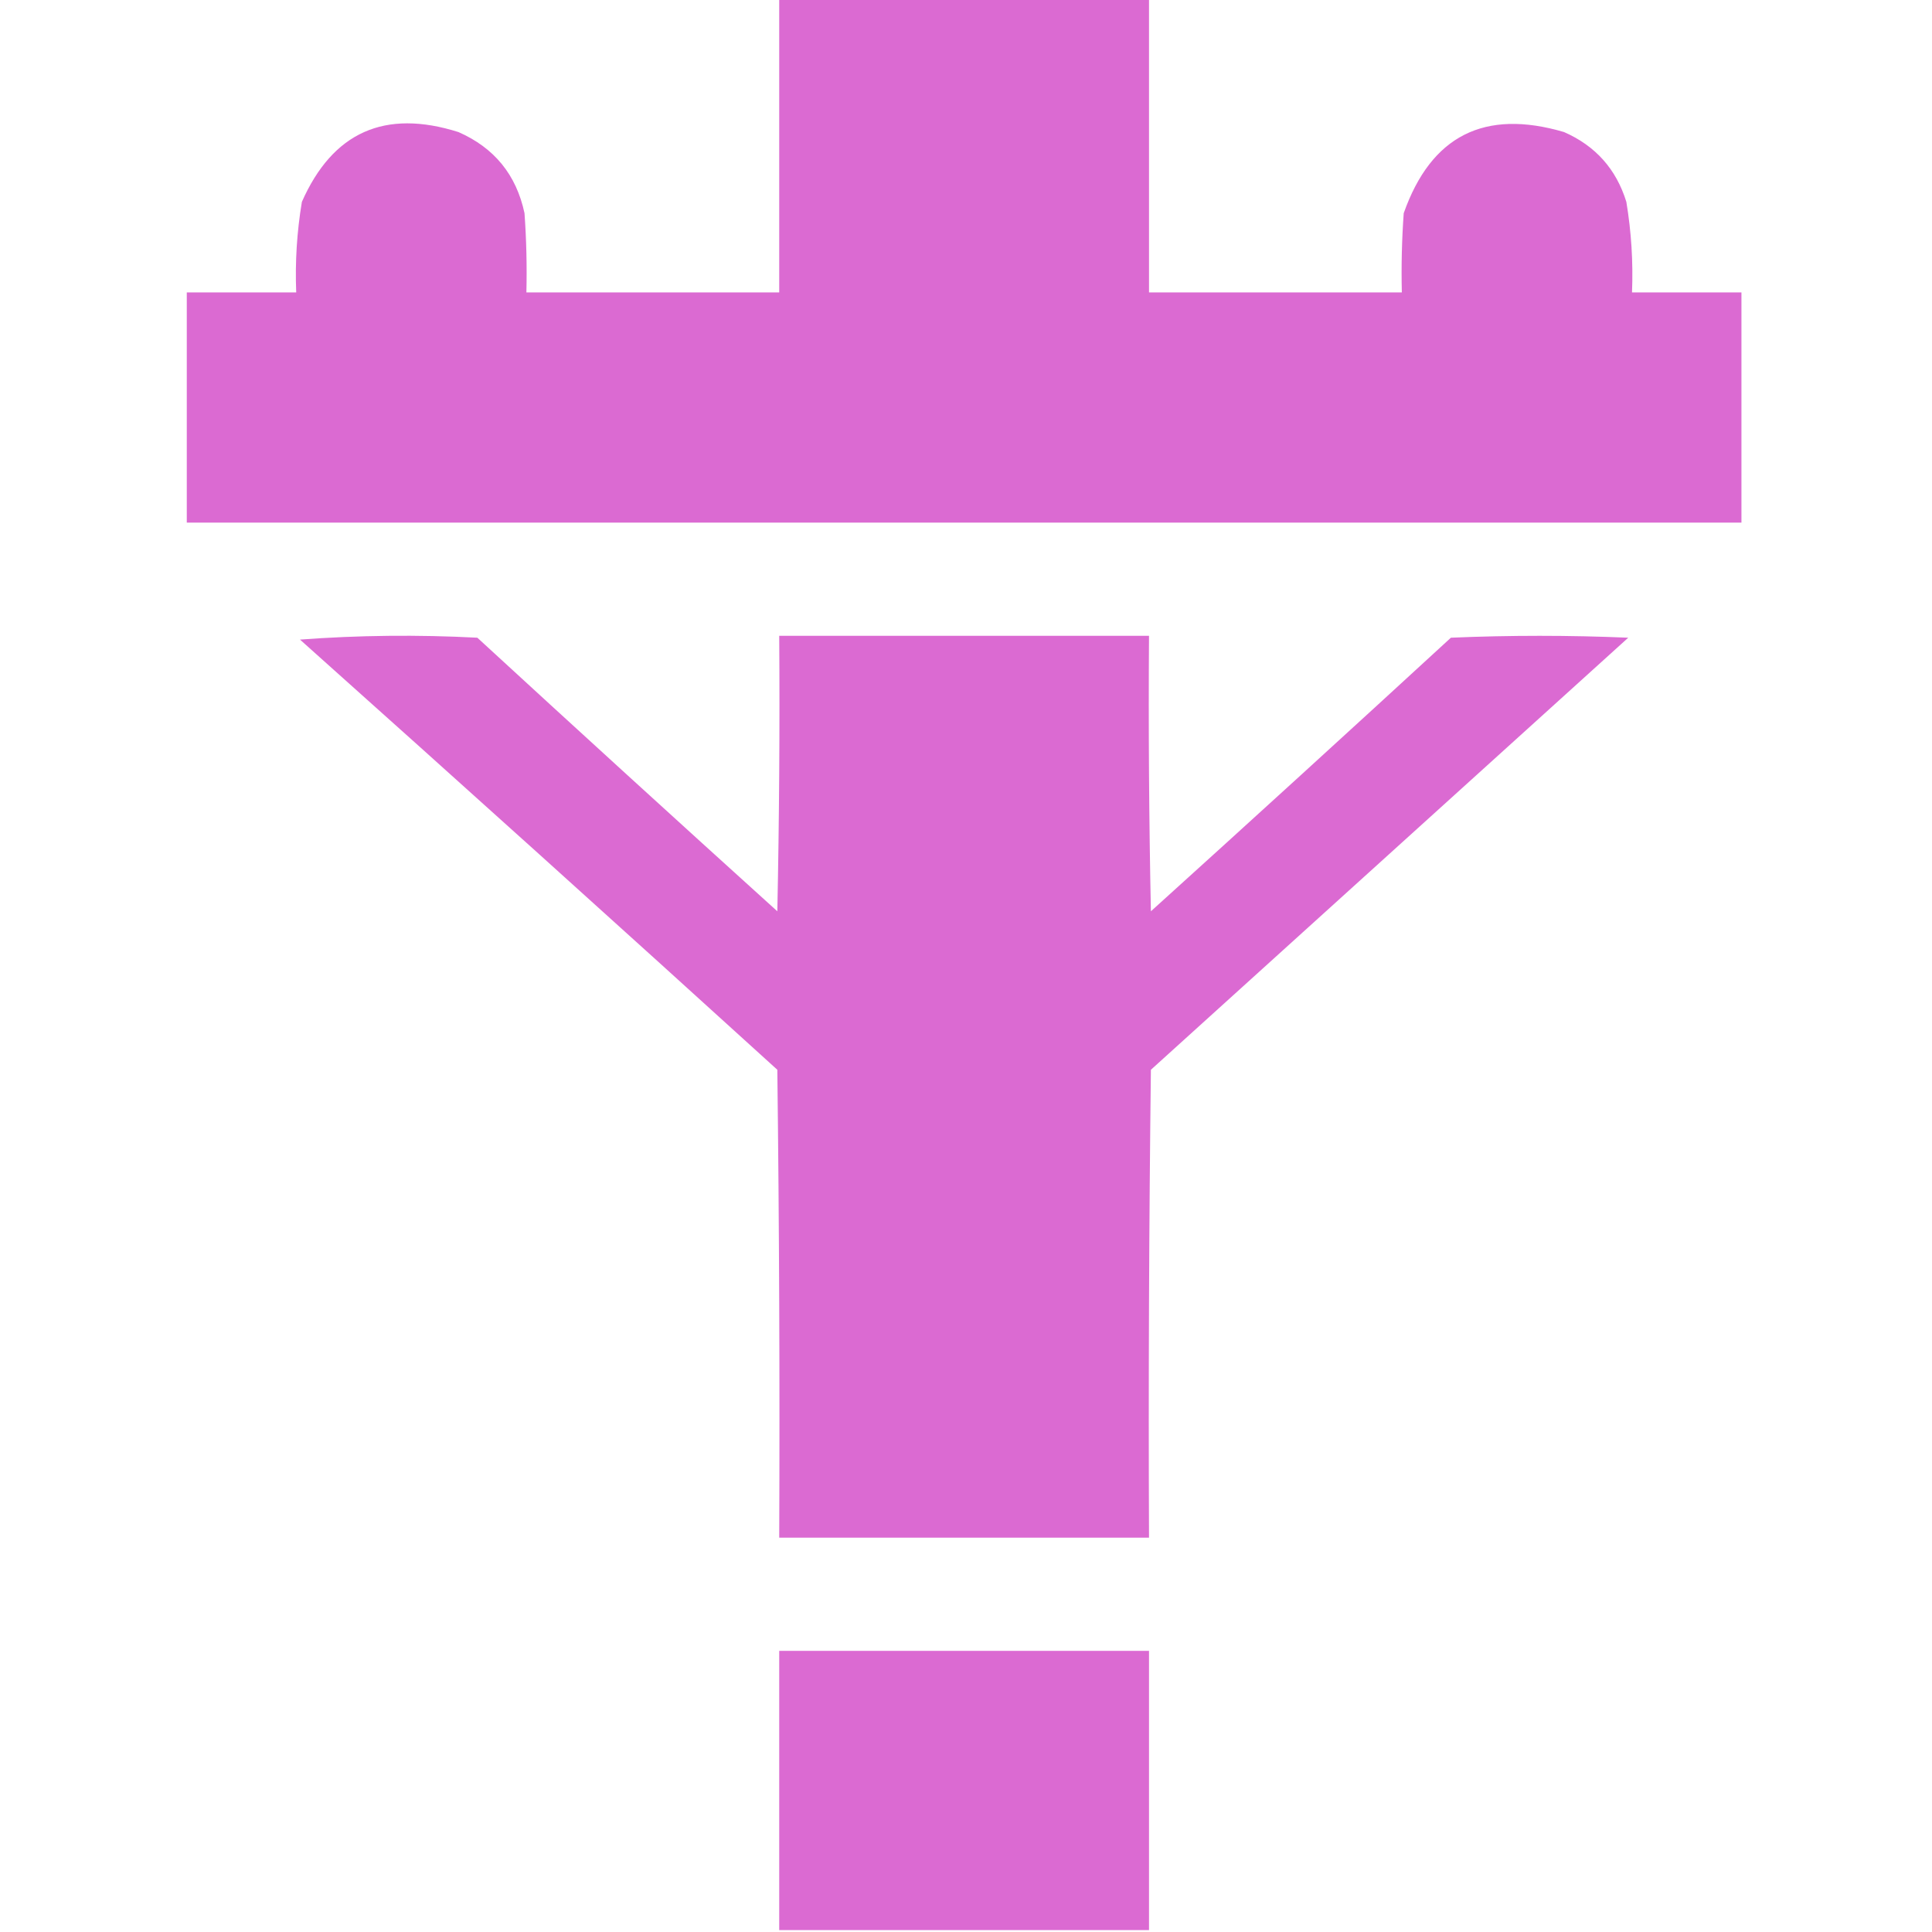
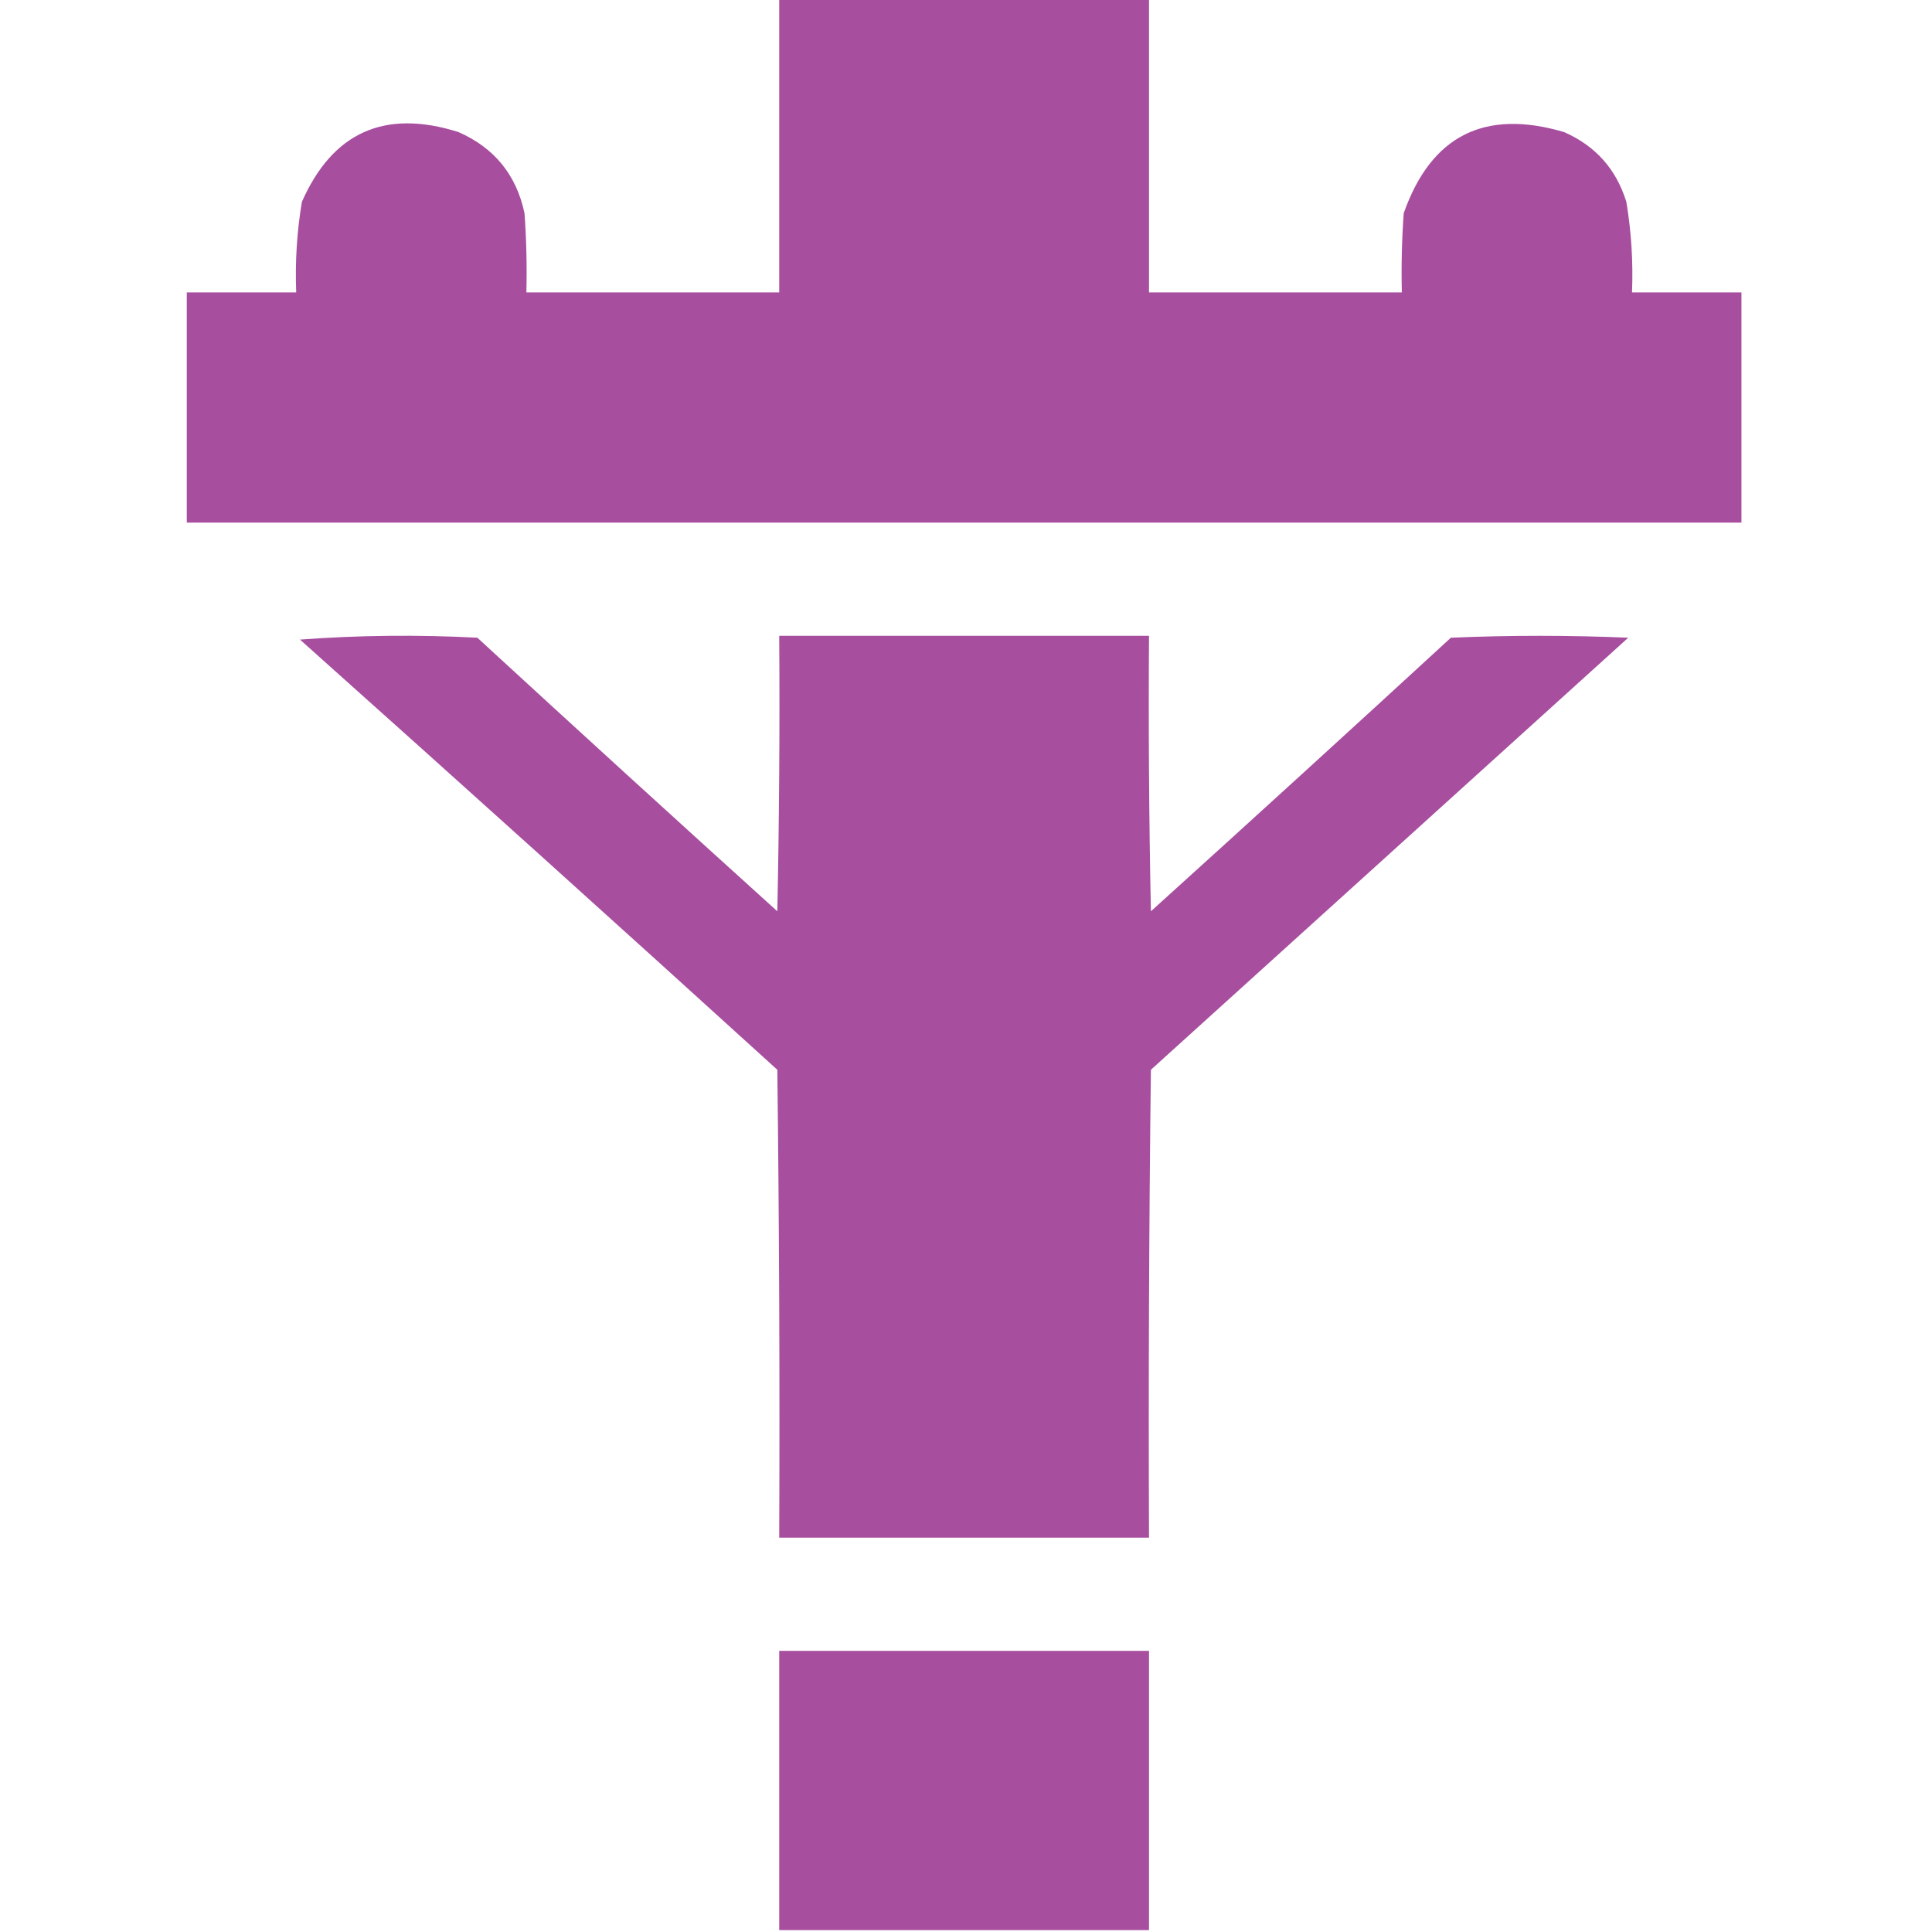
<svg xmlns="http://www.w3.org/2000/svg" version="1.1" width="512px" height="512px" style="shape-rendering:geometricPrecision; text-rendering:geometricPrecision; image-rendering:optimizeQuality; fill-rule:evenodd; clip-rule:evenodd">
-   <g fill="#db6ad2" stroke="none">
+   <g fill="#a74e9f" stroke="none">
    <path d="M 206.5,-0.5 C 239.167,-0.5 271.833,-0.5 304.5,-0.5C 304.5,25.5 304.5,51.5 304.5,77.5C 326.833,77.5 349.167,77.5 371.5,77.5C 371.334,70.492 371.5,63.492 372,56.5C 379.25,35.958 393.417,28.791 414.5,35C 422.822,38.655 428.322,44.822 431,53.5C 432.321,61.439 432.821,69.439 432.5,77.5C 442.167,77.5 451.833,77.5 461.5,77.5C 461.5,97.833 461.5,118.167 461.5,138.5C 324.167,138.5 186.833,138.5 49.5,138.5C 49.5,118.167 49.5,97.833 49.5,77.5C 59.167,77.5 68.833,77.5 78.5,77.5C 78.178,69.439 78.678,61.439 80,53.5C 88.172,35.002 102.005,28.836 121.5,35C 131.002,39.17 136.836,46.337 139,56.5C 139.5,63.492 139.666,70.492 139.5,77.5C 161.833,77.5 184.167,77.5 206.5,77.5C 206.5,51.5 206.5,25.5 206.5,-0.5 Z" />
    <path d="M 79.5,169.5 C 94.995,168.339 110.661,168.172 126.5,169C 152.905,193.283 179.405,217.45 206,241.5C 206.5,217.169 206.667,192.836 206.5,168.5C 239.167,168.5 271.833,168.5 304.5,168.5C 304.333,192.836 304.5,217.169 305,241.5C 331.595,217.45 358.095,193.283 384.5,169C 400.167,168.333 415.833,168.333 431.5,169C 389.333,207.167 347.167,245.333 305,283.5C 304.5,324.832 304.333,366.165 304.5,407.5C 271.833,407.5 239.167,407.5 206.5,407.5C 206.667,366.165 206.5,324.832 206,283.5C 163.963,245.293 121.796,207.293 79.5,169.5 Z" />
    <path d="M 304.5,511.5 C 271.833,511.5 239.167,511.5 206.5,511.5C 206.5,486.833 206.5,462.167 206.5,437.5C 239.167,437.5 271.833,437.5 304.5,437.5C 304.5,462.167 304.5,486.833 304.5,511.5 Z" />
  </g>
</svg>
